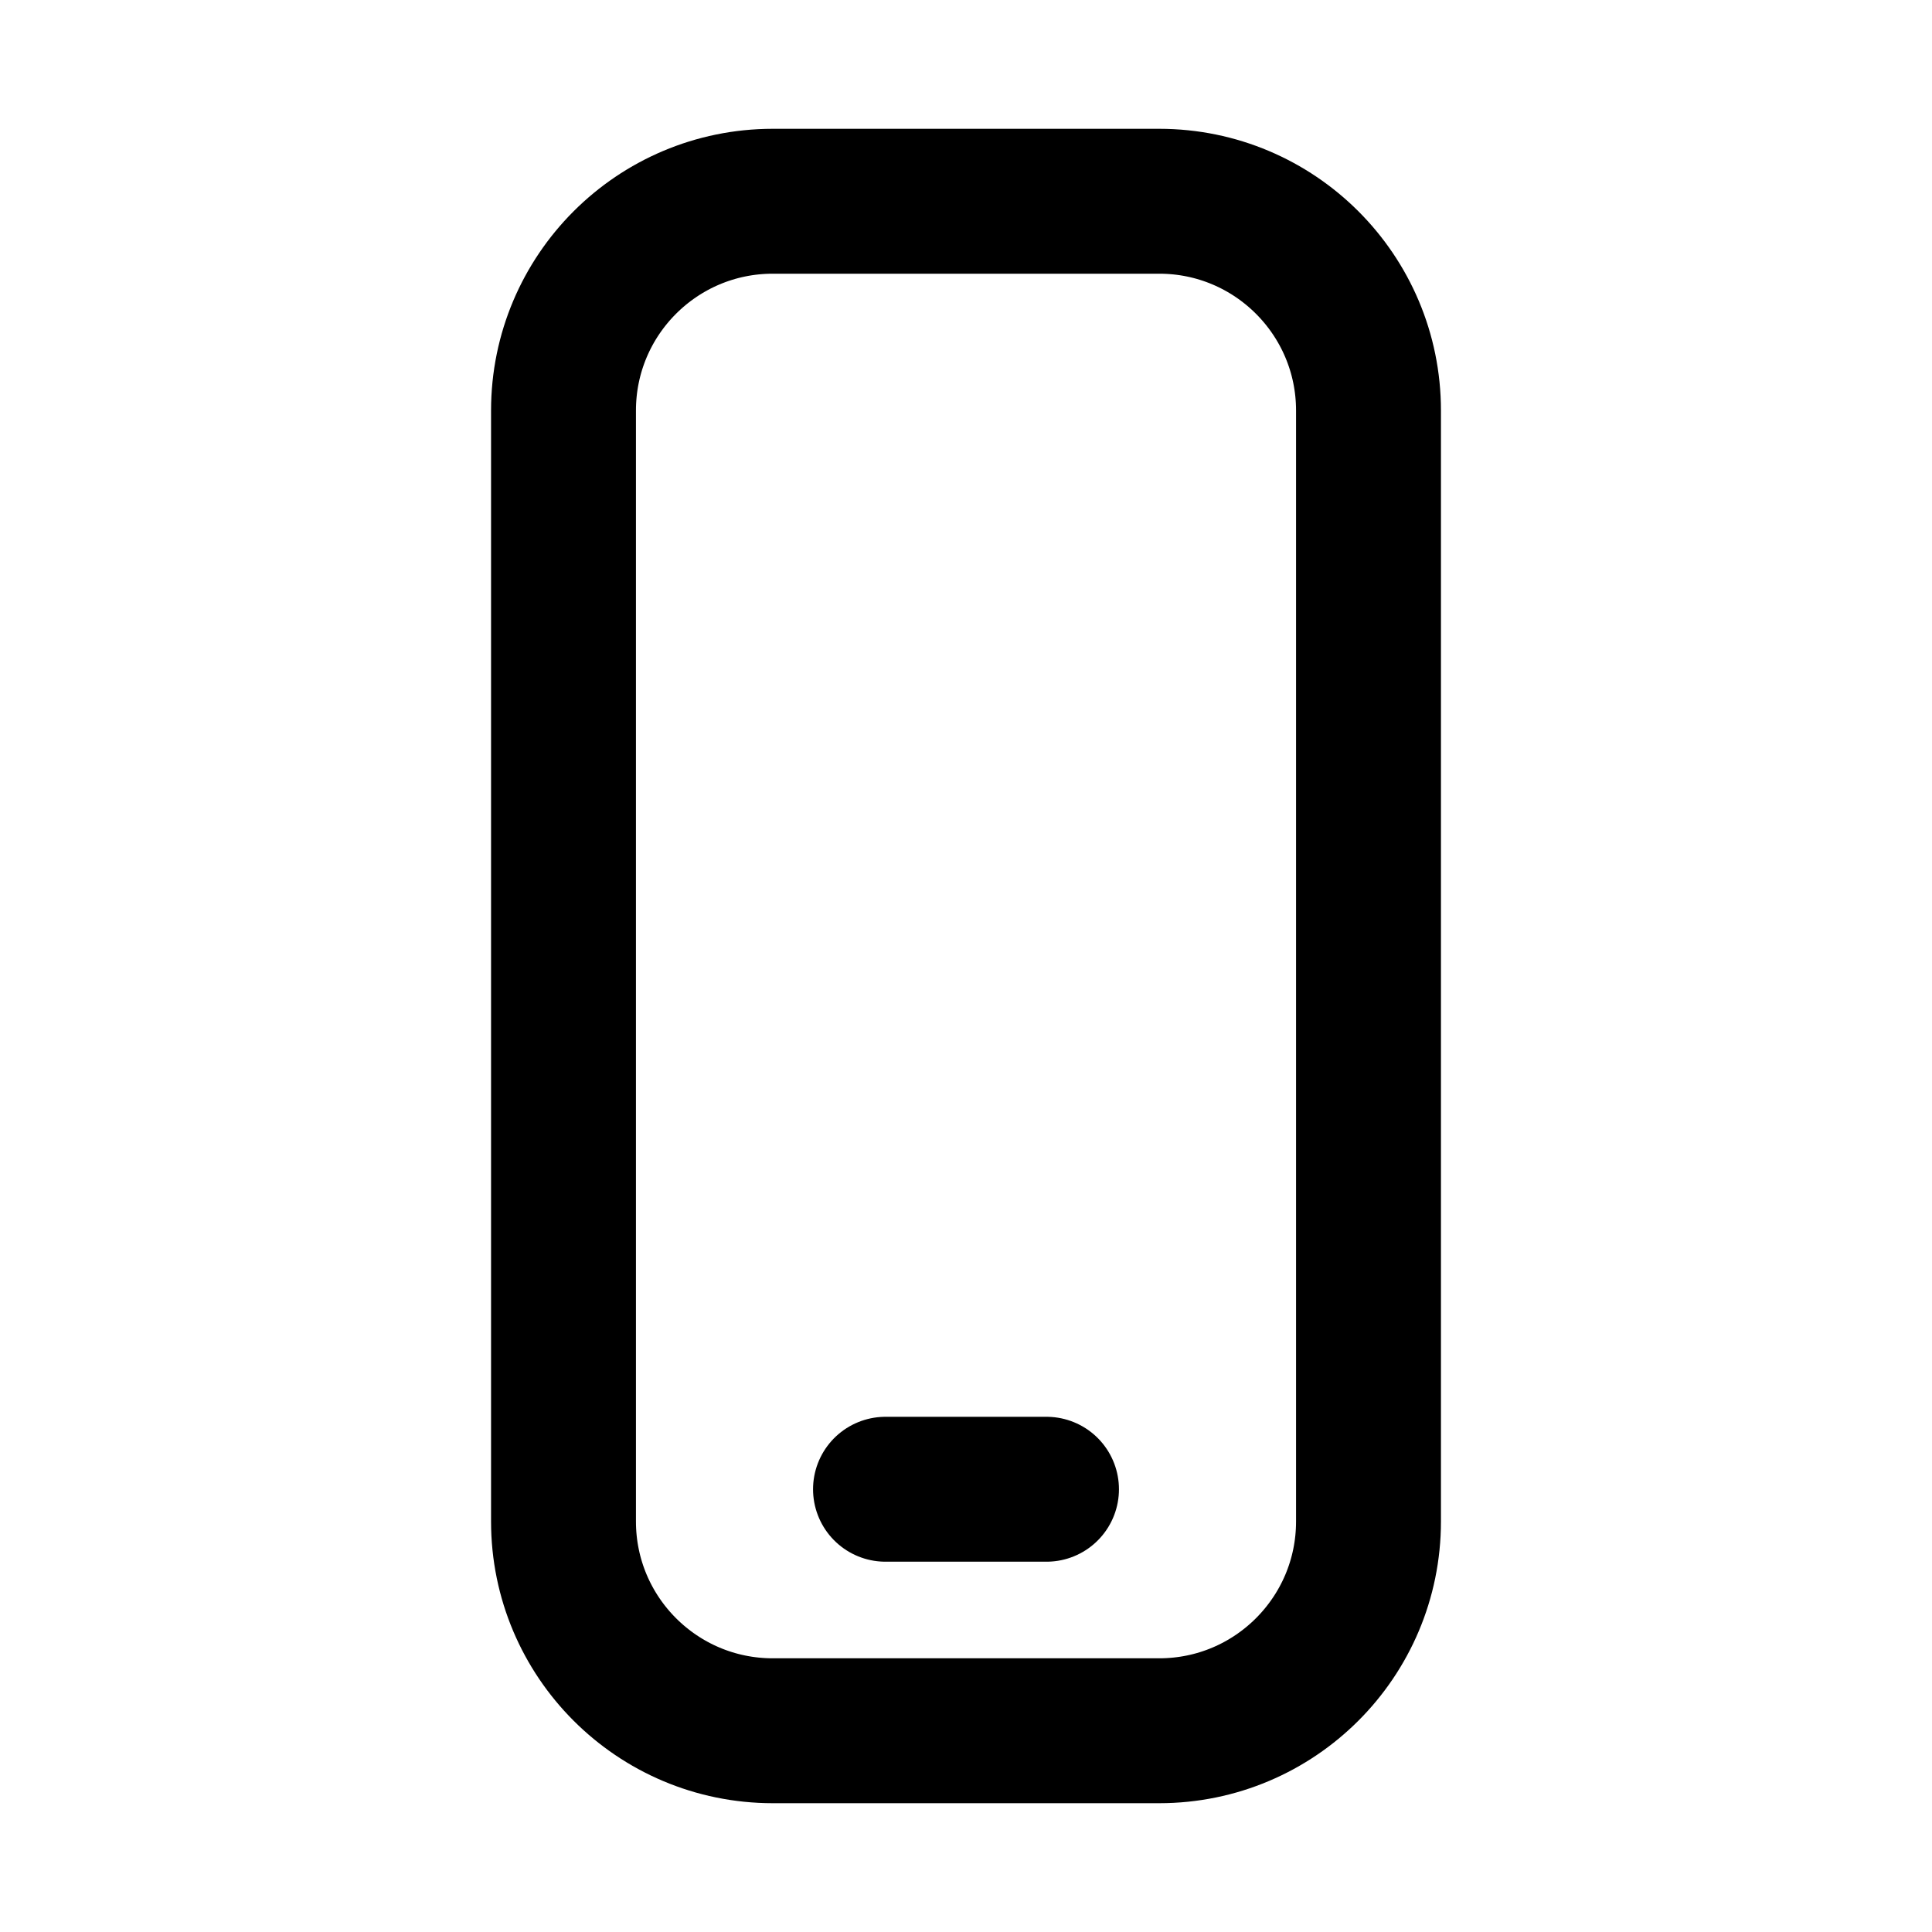
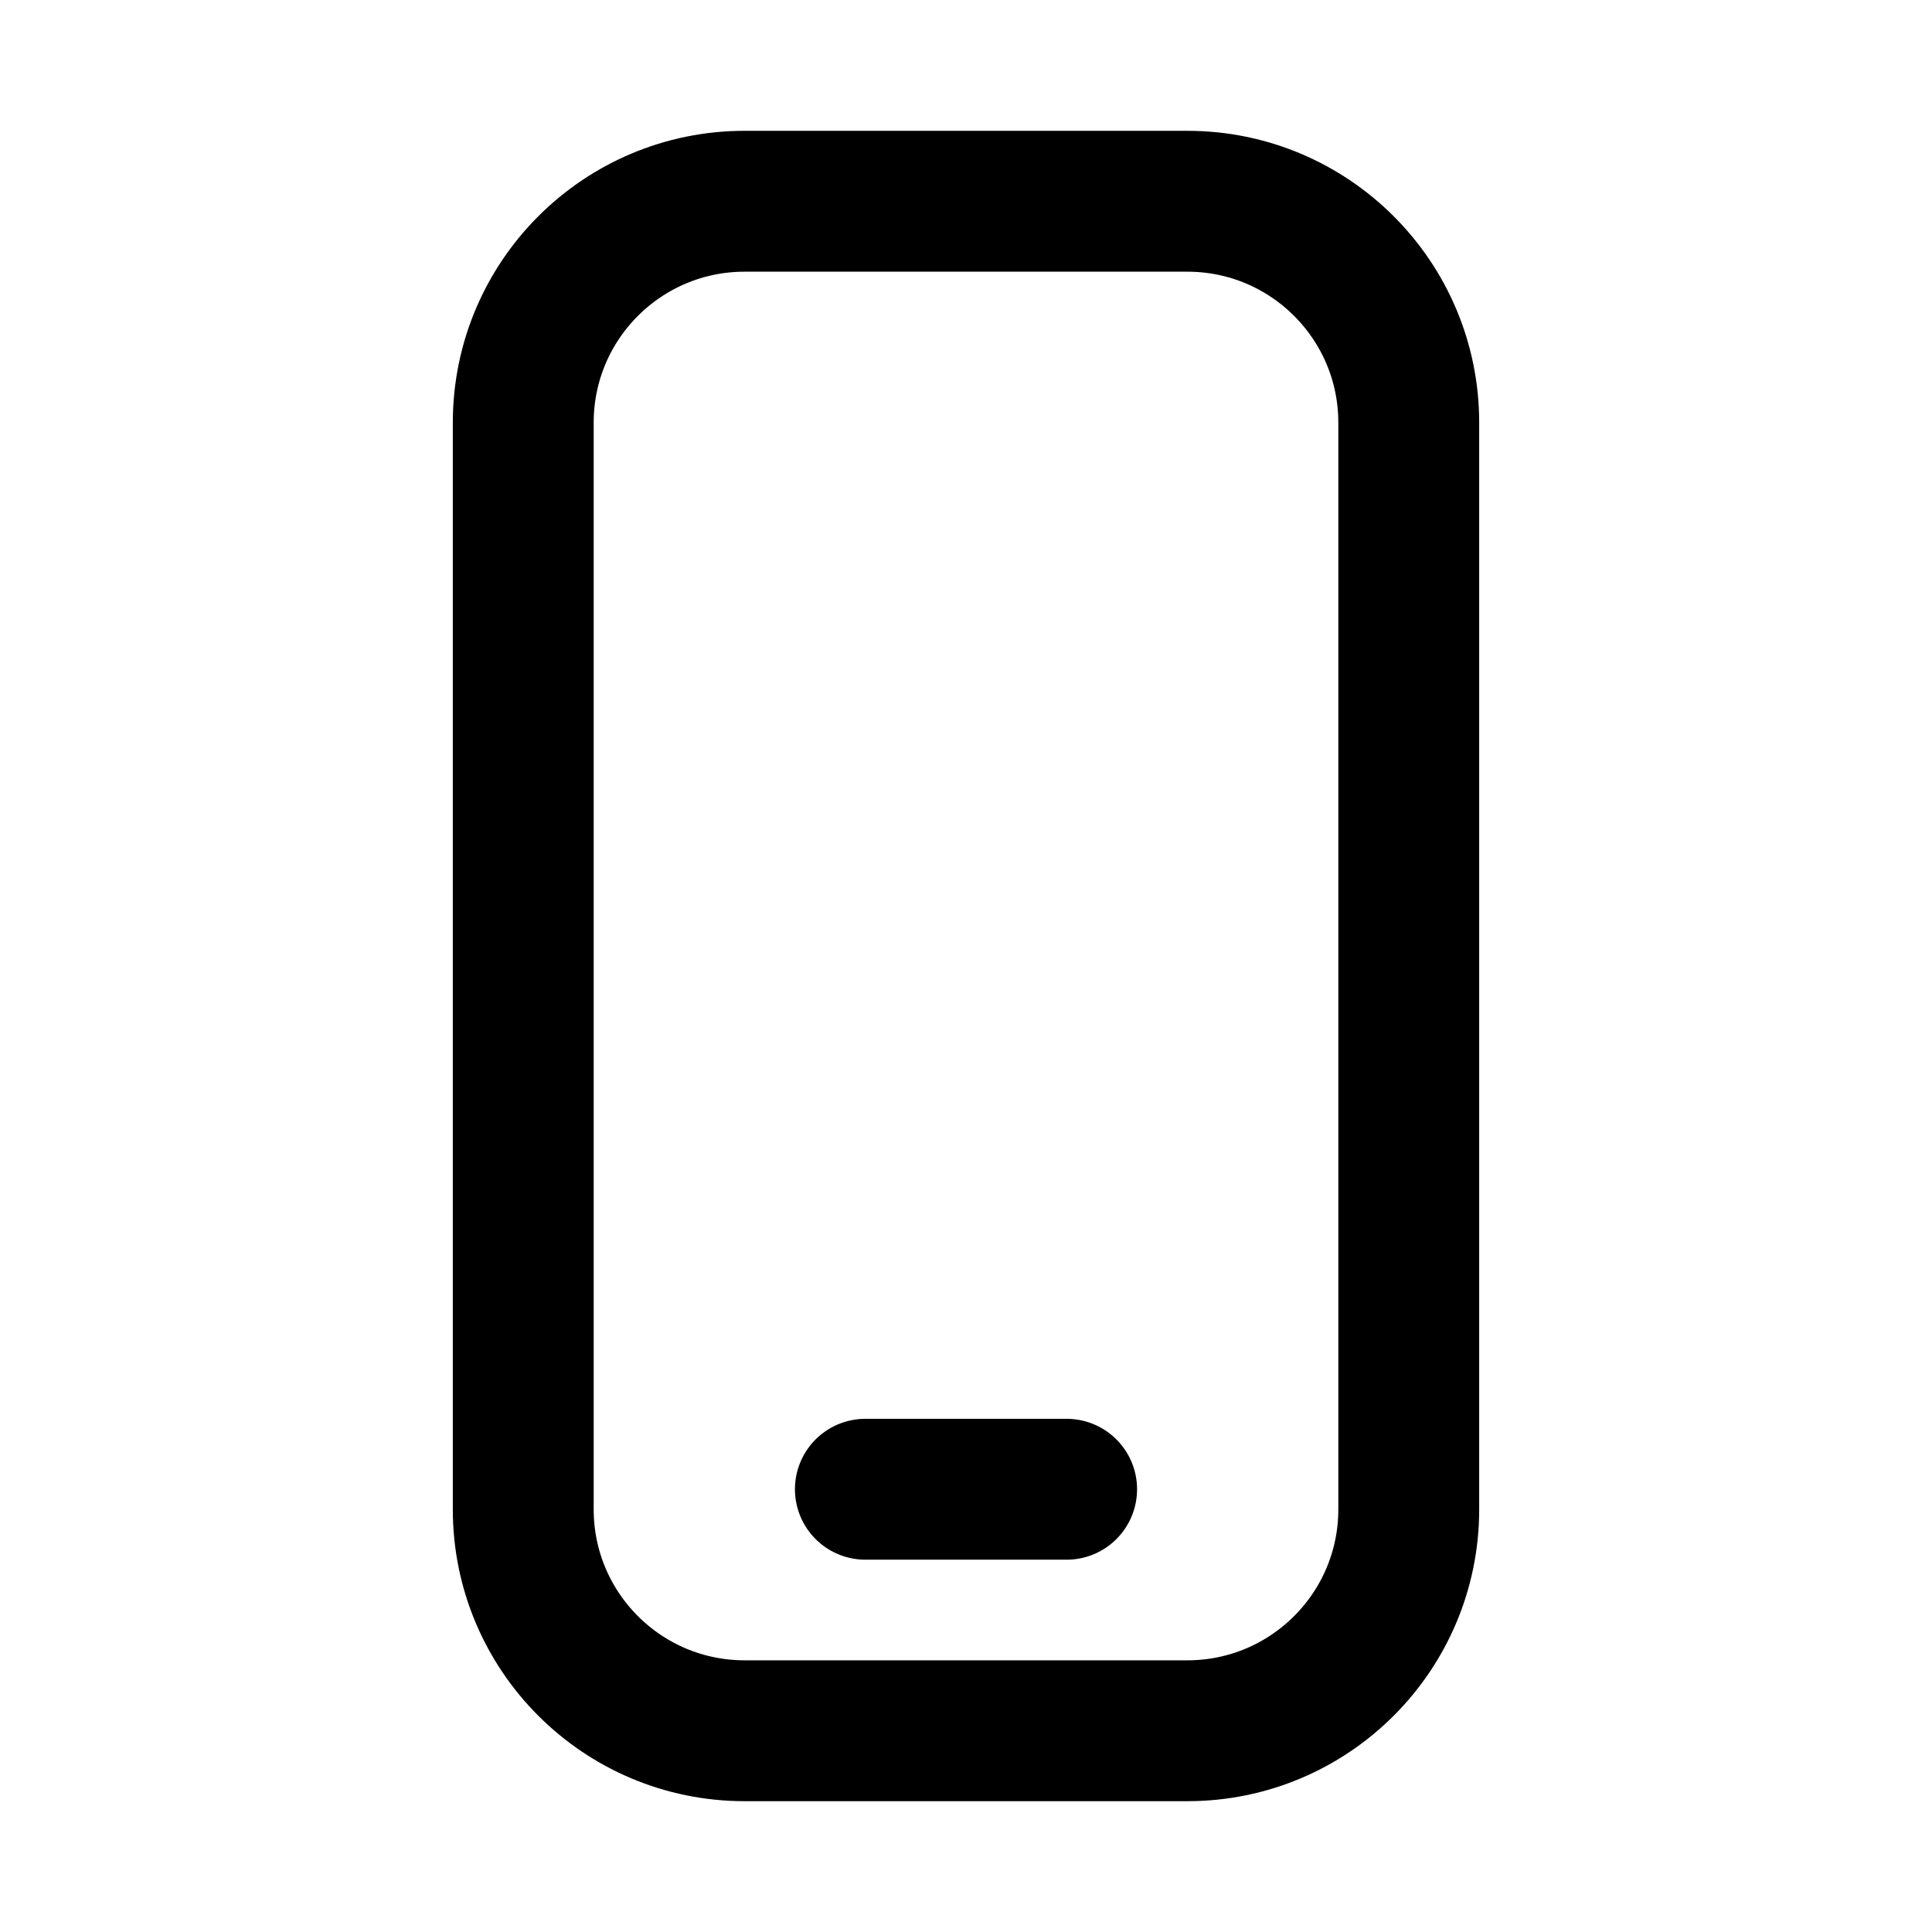
- <svg xmlns="http://www.w3.org/2000/svg" width="24" height="24" viewBox="0 0 24 24" fill="none" stroke="#000" stroke-width="1.8" stroke-linecap="round" stroke-linejoin="round">
-   <rect x="7" y="2.5" width="10" height="19" rx="2.6" />
-   <path d="M11 18.5h2" />
+ <svg xmlns="http://www.w3.org/2000/svg" width="24" height="24" viewBox="0 0 24 24">
+   <g fill="none" stroke="#000" stroke-width="1.75" stroke-linecap="round" stroke-linejoin="round">
+     <rect x="6.5" y="2.5" width="11" height="19" rx="2.75" />
+     <path d="M10.75 18.5h2.5" />
+   </g>
</svg>
